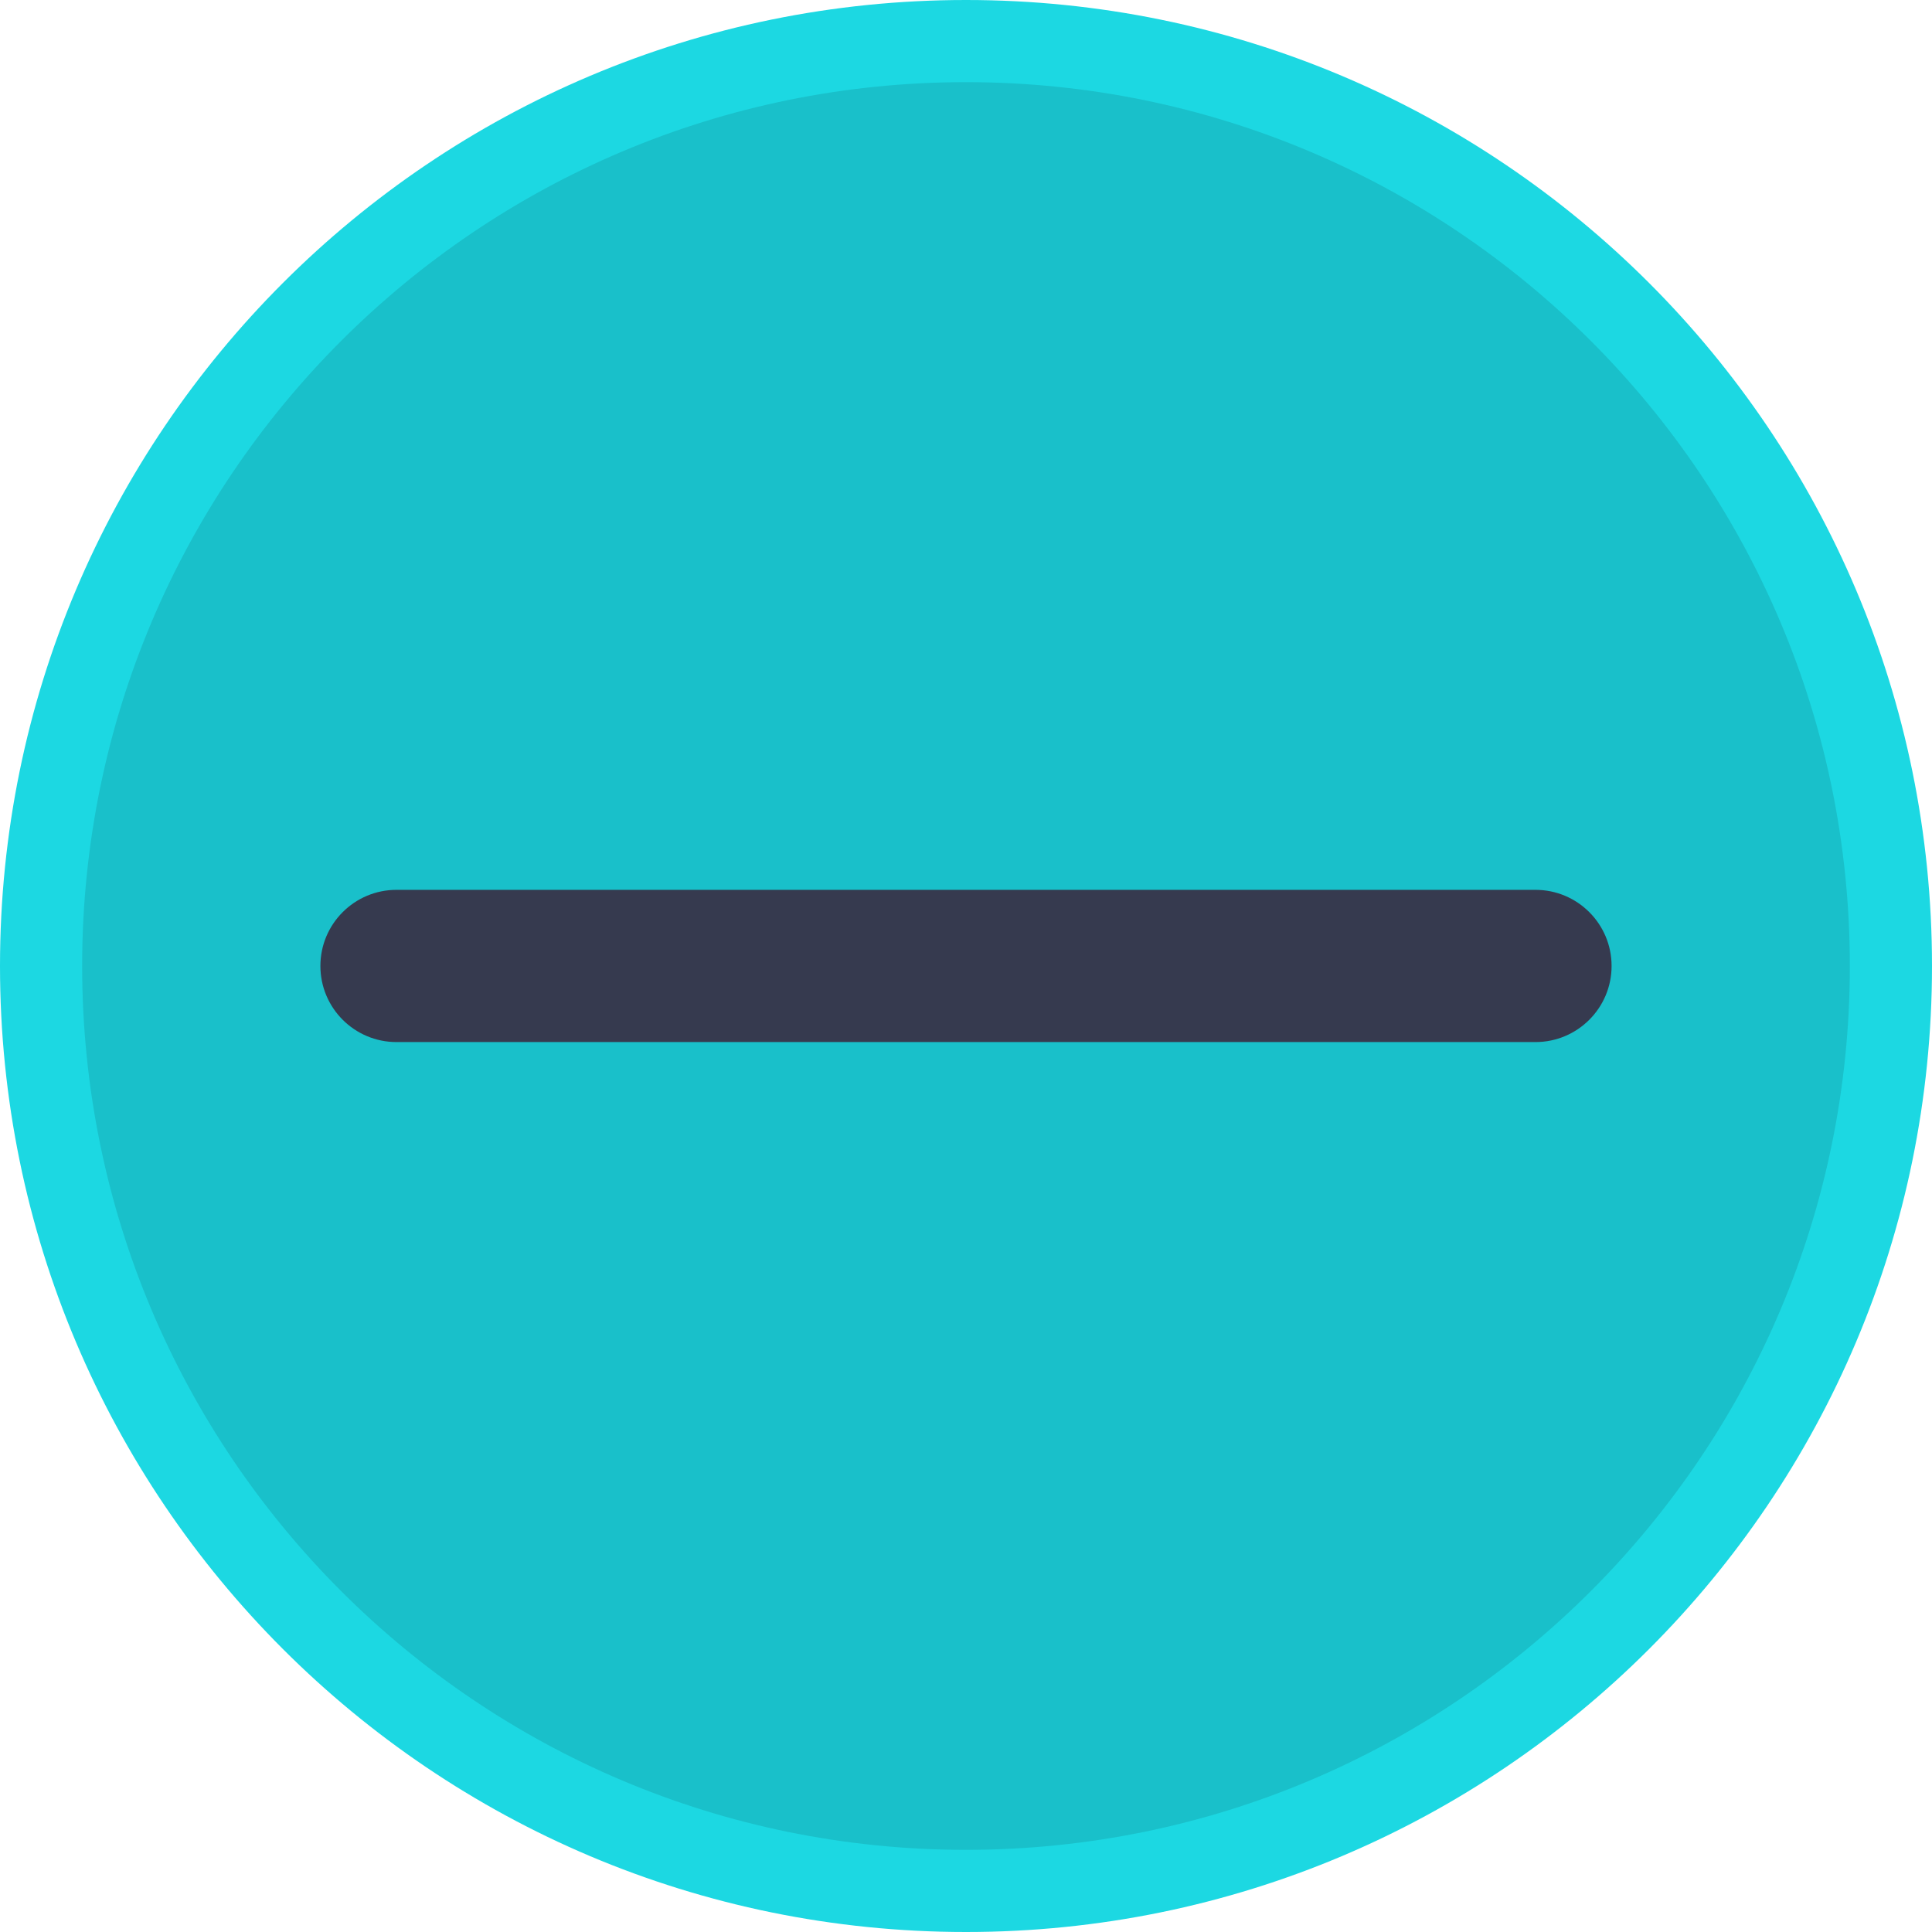
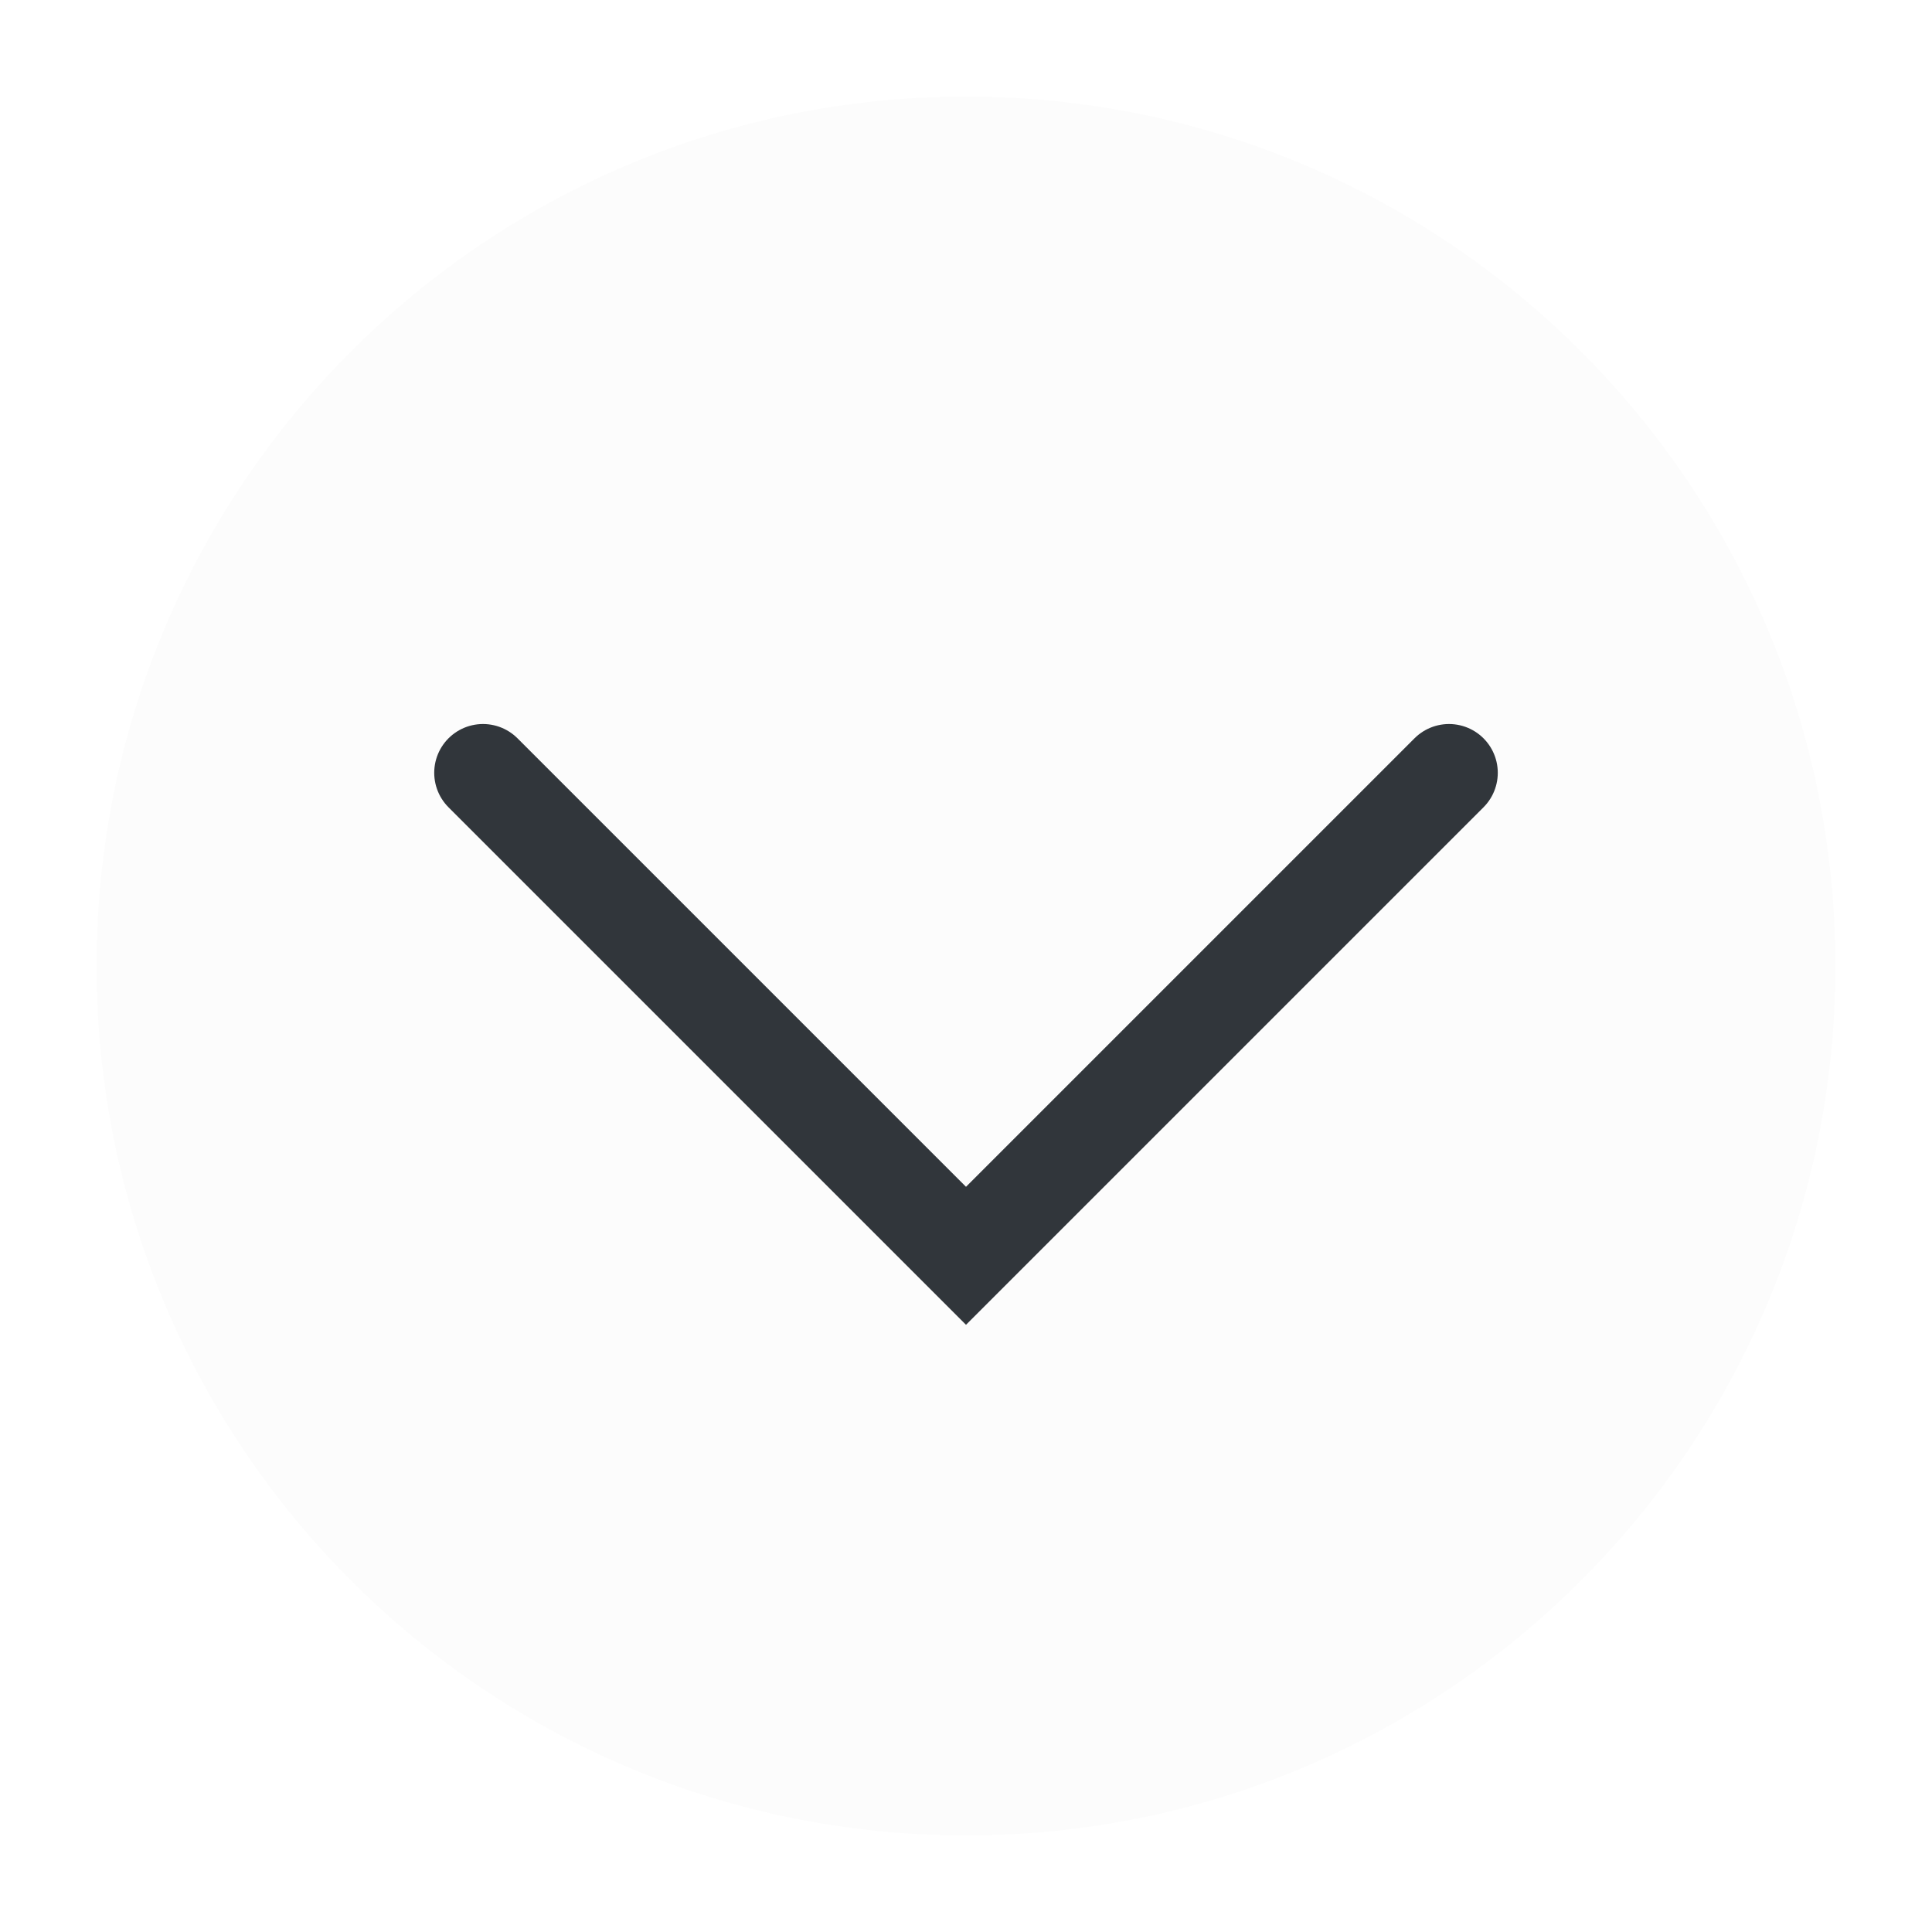
<svg xmlns="http://www.w3.org/2000/svg" viewBox="0 0 50 50" version="1.2" baseProfile="tiny">
  <defs>
</defs>
  <g fill="none" stroke="black" stroke-width="1" fill-rule="evenodd" stroke-linecap="square" stroke-linejoin="bevel">
-     <g fill="#1cd8e2" fill-opacity="1" stroke="none" transform="matrix(0.0548336,0,0,-0.0548338,-0.327859,50.114)" font-family="Noto Sans" font-size="10" font-weight="400" font-style="normal">
-       <path vector-effect="none" fill-rule="evenodd" d="M461.904,2.079 C713.705,2.079 917.829,206.204 917.829,458.004 C917.829,709.801 713.705,913.925 461.904,913.925 C210.105,913.925 5.979,709.801 5.979,458.004 C5.979,206.204 210.105,2.079 461.904,2.079 " />
+     <g fill="#fcfcfc" fill-opacity="1" stroke="none" transform="matrix(2.5,0,0,2.5,2.5,2.5)" font-family="Noto Sans" font-size="10" font-weight="400" font-style="normal">
+       <circle cx="9" cy="9" r="9" />
    </g>
-     <g fill="#19c0ca" fill-opacity="1" stroke="none" transform="matrix(0.0548336,0,0,-0.0548338,-0.327859,50.114)" font-family="Noto Sans" font-size="10" font-weight="400" font-style="normal">
-       <path vector-effect="none" fill-rule="evenodd" d="M461.904,40.854 C692.288,40.854 879.05,227.617 879.05,458.004 C879.05,688.387 692.288,875.15 461.904,875.15 C231.521,875.15 44.754,688.387 44.754,458.004 C44.754,227.617 231.521,40.854 461.904,40.854 " />
-     </g>
-     <g fill="#363a4f" fill-opacity="1" stroke="none" transform="matrix(0.0548336,0,0,0.0548338,-0.327859,50.114)" font-family="Noto Sans" font-size="10" font-weight="400" font-style="normal">
-       <path vector-effect="none" fill-rule="evenodd" d="M157.197,-458.022 C157.197,-477.861 173.279,-493.943 193.117,-493.943 L730.683,-493.943 C750.521,-493.943 766.603,-477.861 766.603,-458.022 C766.603,-438.184 750.521,-422.102 730.683,-422.102 L193.117,-422.102 C173.279,-422.102 157.197,-438.184 157.197,-458.022 " />
+     <g fill="none" stroke="#31363b" stroke-opacity="1" stroke-width="1.01" stroke-linecap="round" stroke-linejoin="miter" stroke-miterlimit="2" transform="matrix(2.5,0,0,2.5,2.5,2.5)" font-family="Noto Sans" font-size="10" font-weight="400" font-style="normal">
+       <polyline fill="none" vector-effect="none" points="4,7 9,12 14,7 " />
    </g>
    <g fill="none" stroke="#000000" stroke-opacity="1" stroke-width="1" stroke-linecap="square" stroke-linejoin="bevel" transform="matrix(1,0,0,1,0,0)" font-family="Noto Sans" font-size="10" font-weight="400" font-style="normal">
</g>
  </g>
</svg>
